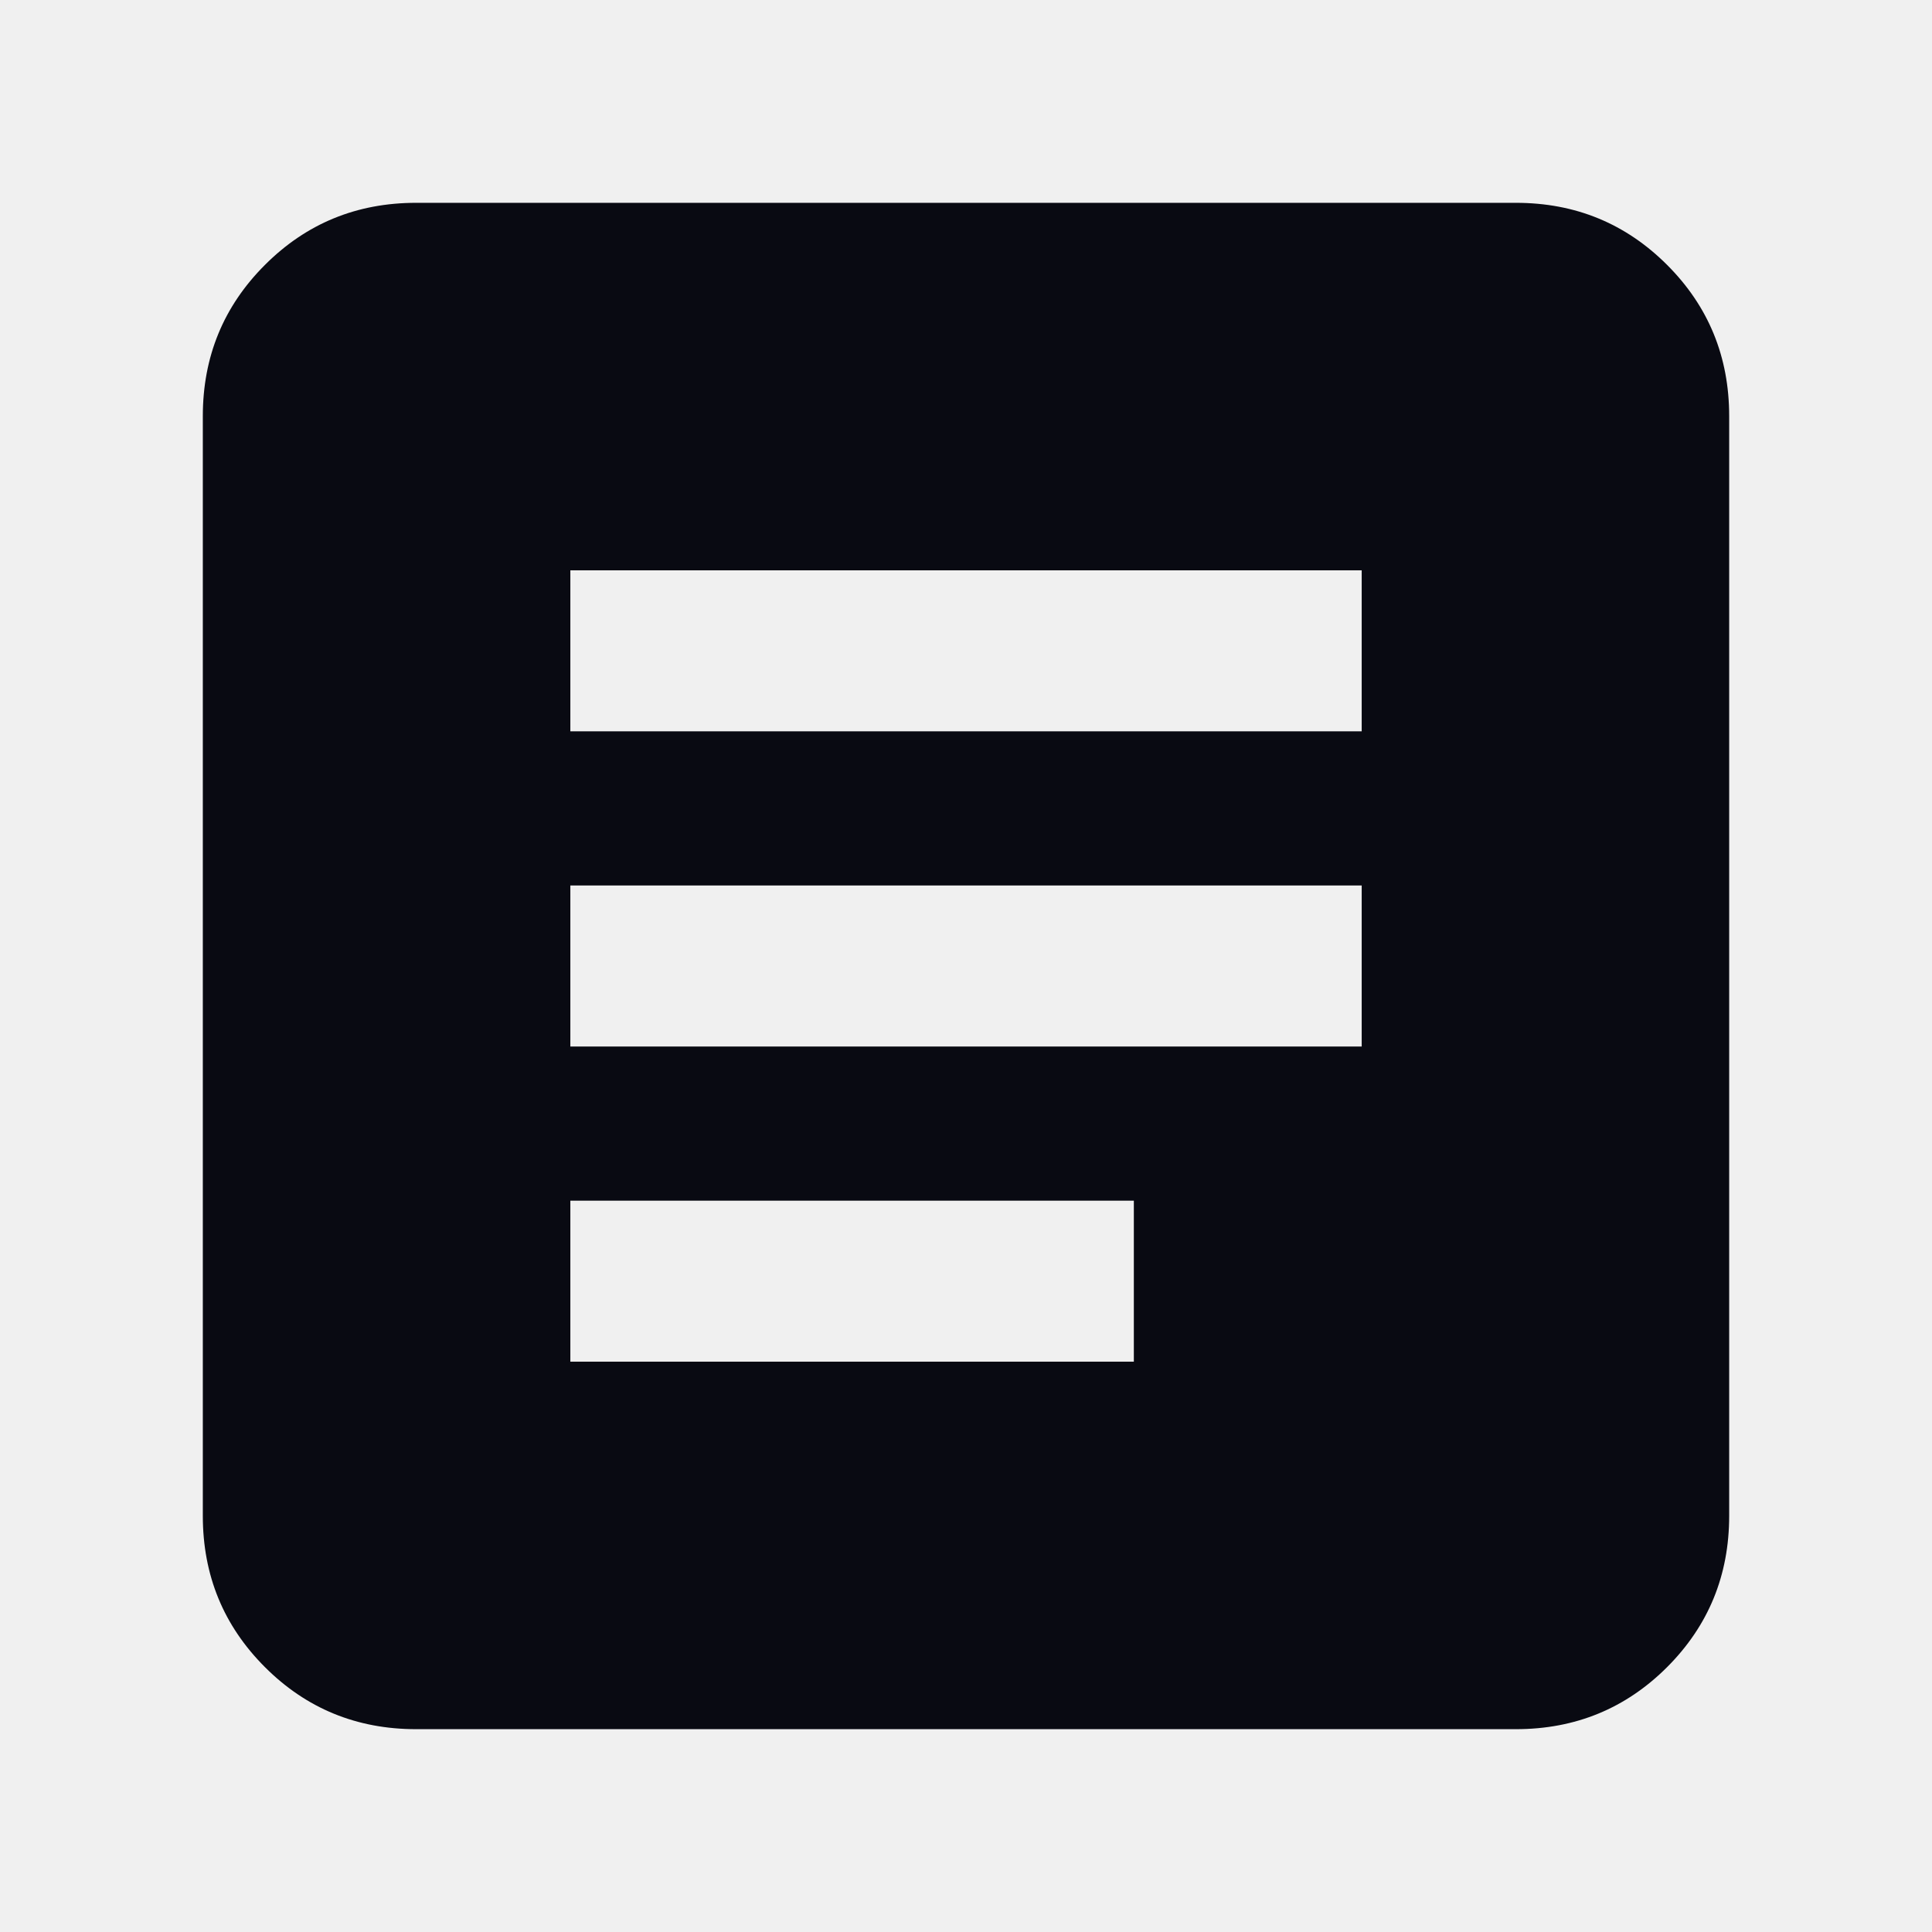
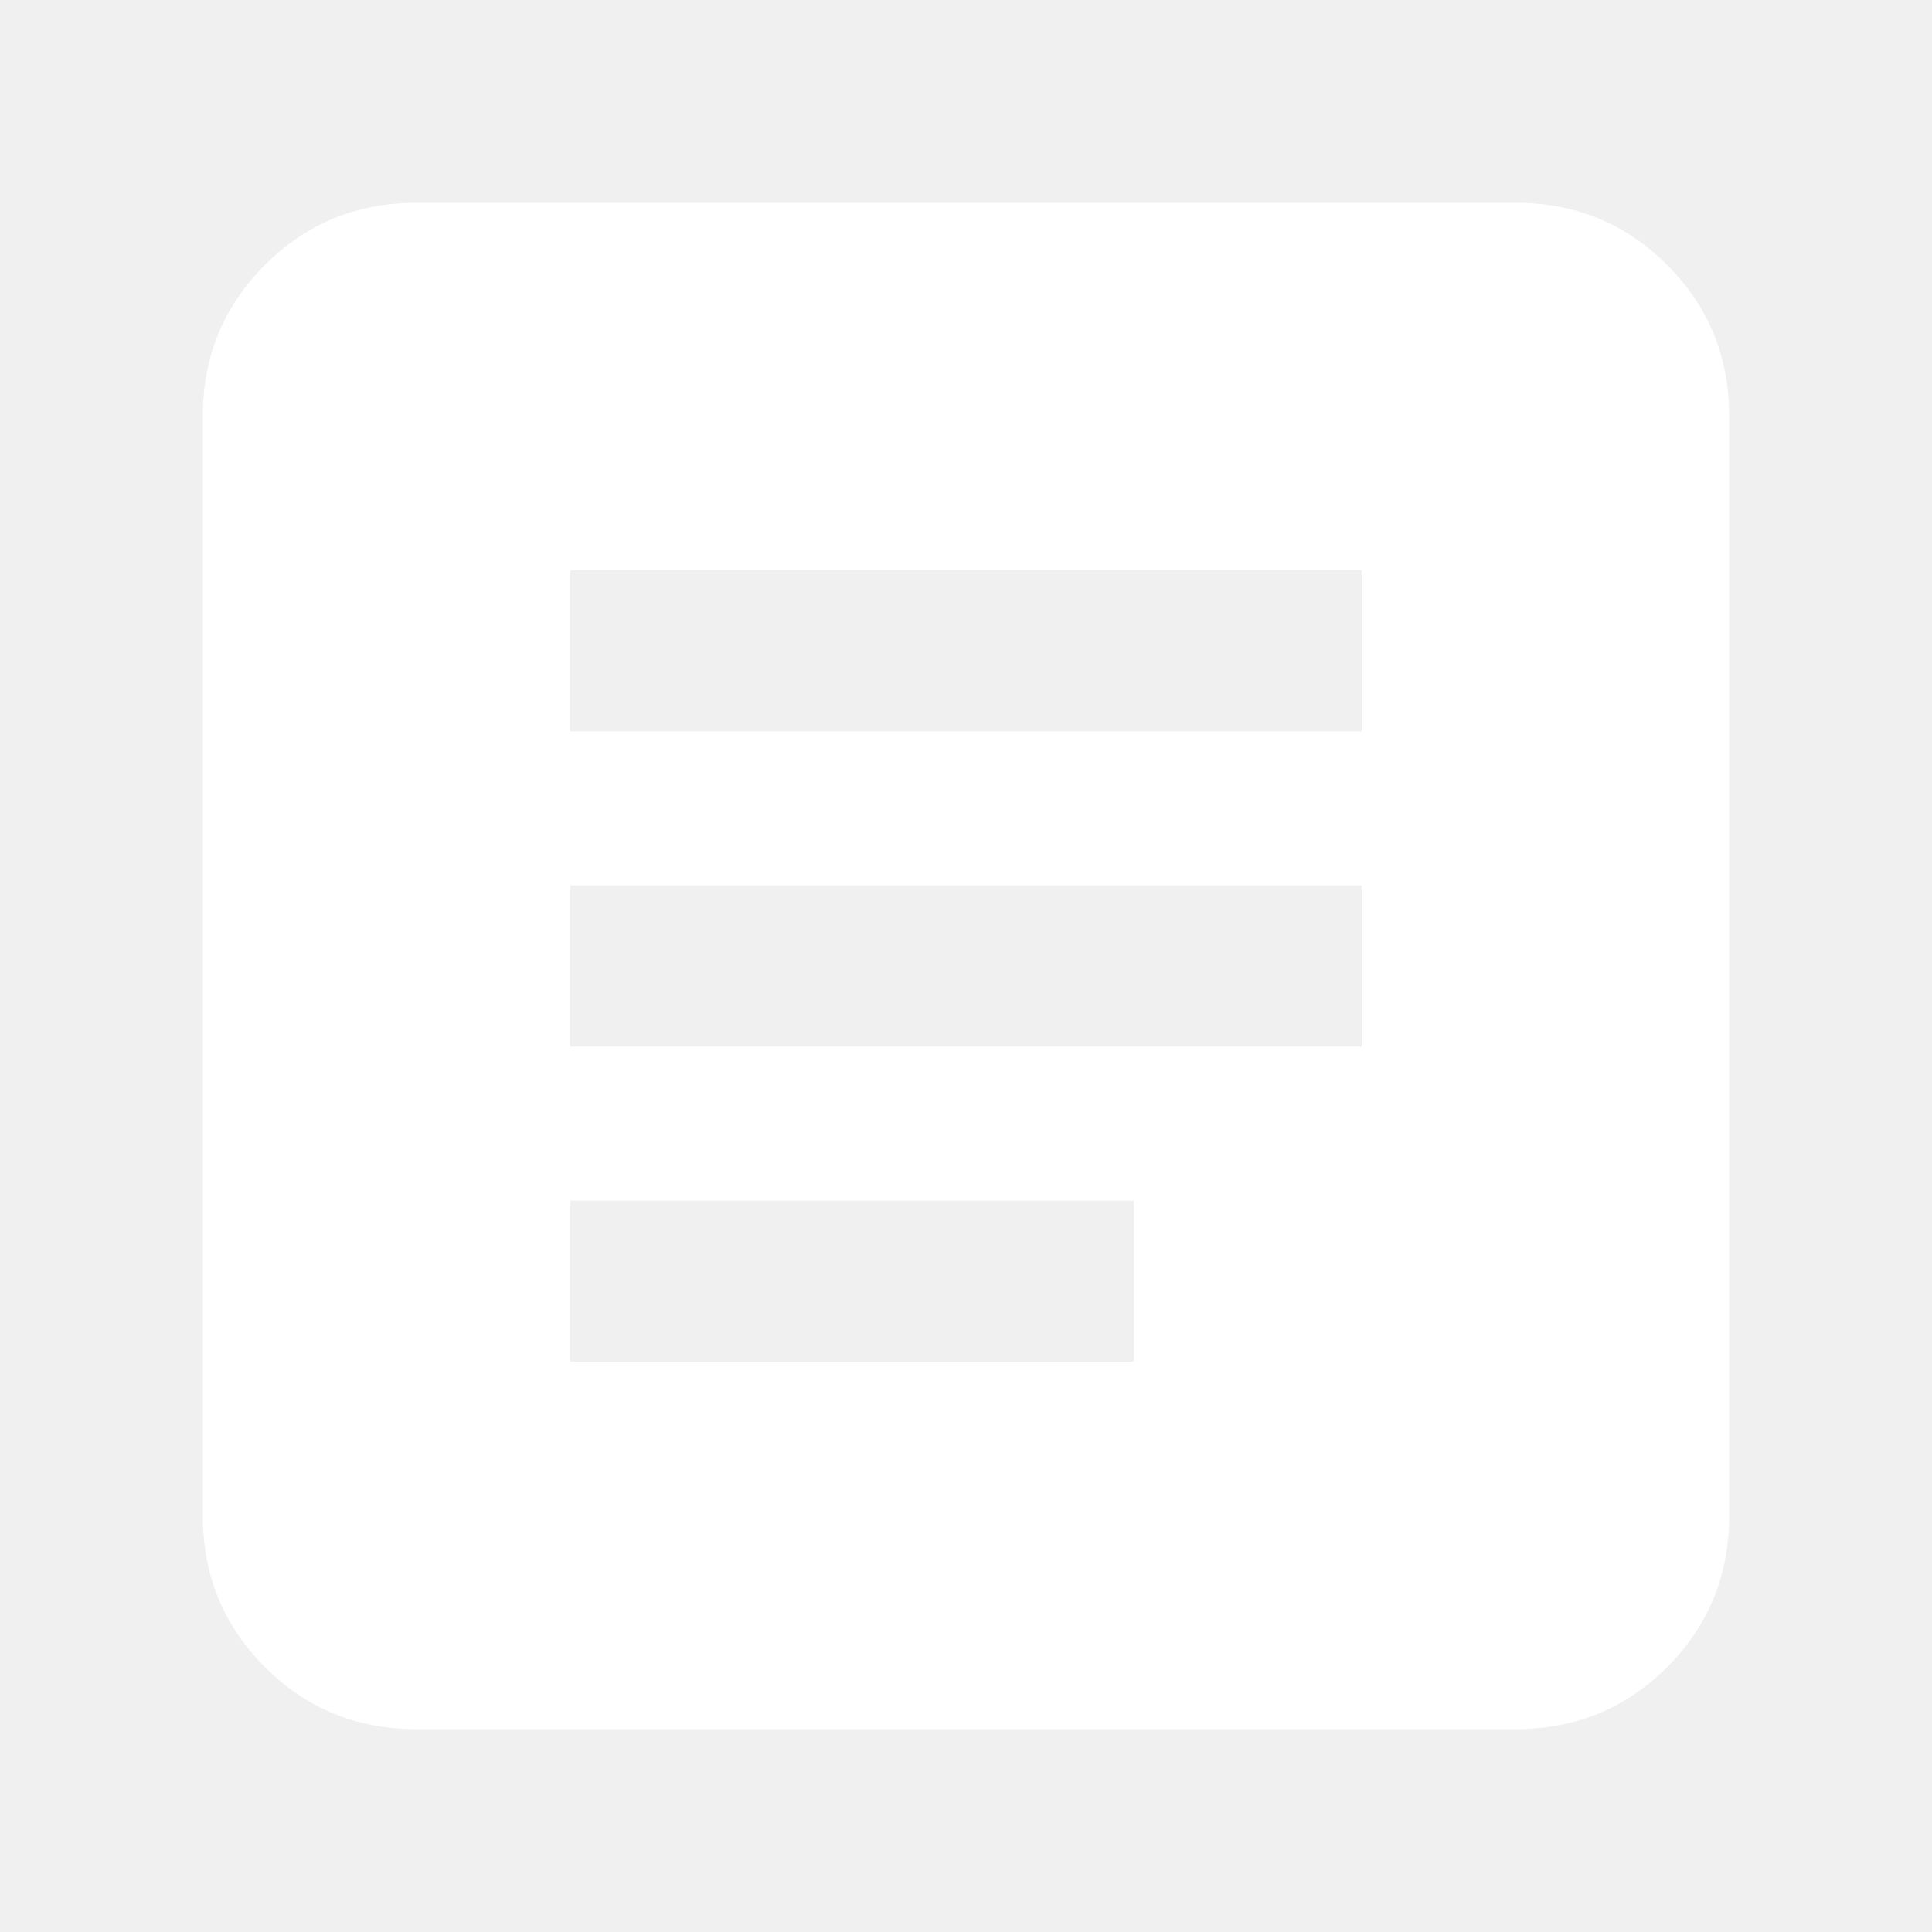
<svg xmlns="http://www.w3.org/2000/svg" width="48" height="48" viewBox="0 0 48 48" fill="none">
  <mask id="mask0_998_708" style="mask-type:alpha" maskUnits="userSpaceOnUse" x="0" y="0" width="48" height="48">
    <rect width="48" height="48" fill="#D9D9D9" />
  </mask>
  <g mask="url(#mask0_998_708)">
-     <path d="M10.339 42.961C8.862 42.961 7.61 42.447 6.582 41.419C5.553 40.39 5.039 39.138 5.039 37.661V10.339C5.039 8.862 5.553 7.61 6.582 6.582C7.61 5.553 8.862 5.039 10.339 5.039H37.661C39.138 5.039 40.39 5.553 41.419 6.582C42.447 7.61 42.961 8.862 42.961 10.339V37.661C42.961 39.138 42.447 40.39 41.419 41.419C40.39 42.447 39.138 42.961 37.661 42.961H10.339ZM14.17 33.831H28.17V29.831H14.17V33.831ZM14.17 26H33.831V22H14.17V26ZM14.17 18.17H33.831V14.17H14.17V18.17Z" fill="#090A12" />
+     <path d="M10.339 42.961C8.862 42.961 7.61 42.447 6.582 41.419C5.553 40.39 5.039 39.138 5.039 37.661V10.339C5.039 8.862 5.553 7.61 6.582 6.582C7.61 5.553 8.862 5.039 10.339 5.039H37.661C39.138 5.039 40.39 5.553 41.419 6.582C42.447 7.61 42.961 8.862 42.961 10.339V37.661C42.961 39.138 42.447 40.39 41.419 41.419C40.39 42.447 39.138 42.961 37.661 42.961H10.339ZM14.17 33.831H28.17V29.831H14.17V33.831ZM14.17 26H33.831V22H14.17V26ZM14.17 18.17H33.831V14.17H14.17V18.17Z" fill="white" />
  </g>
</svg>
